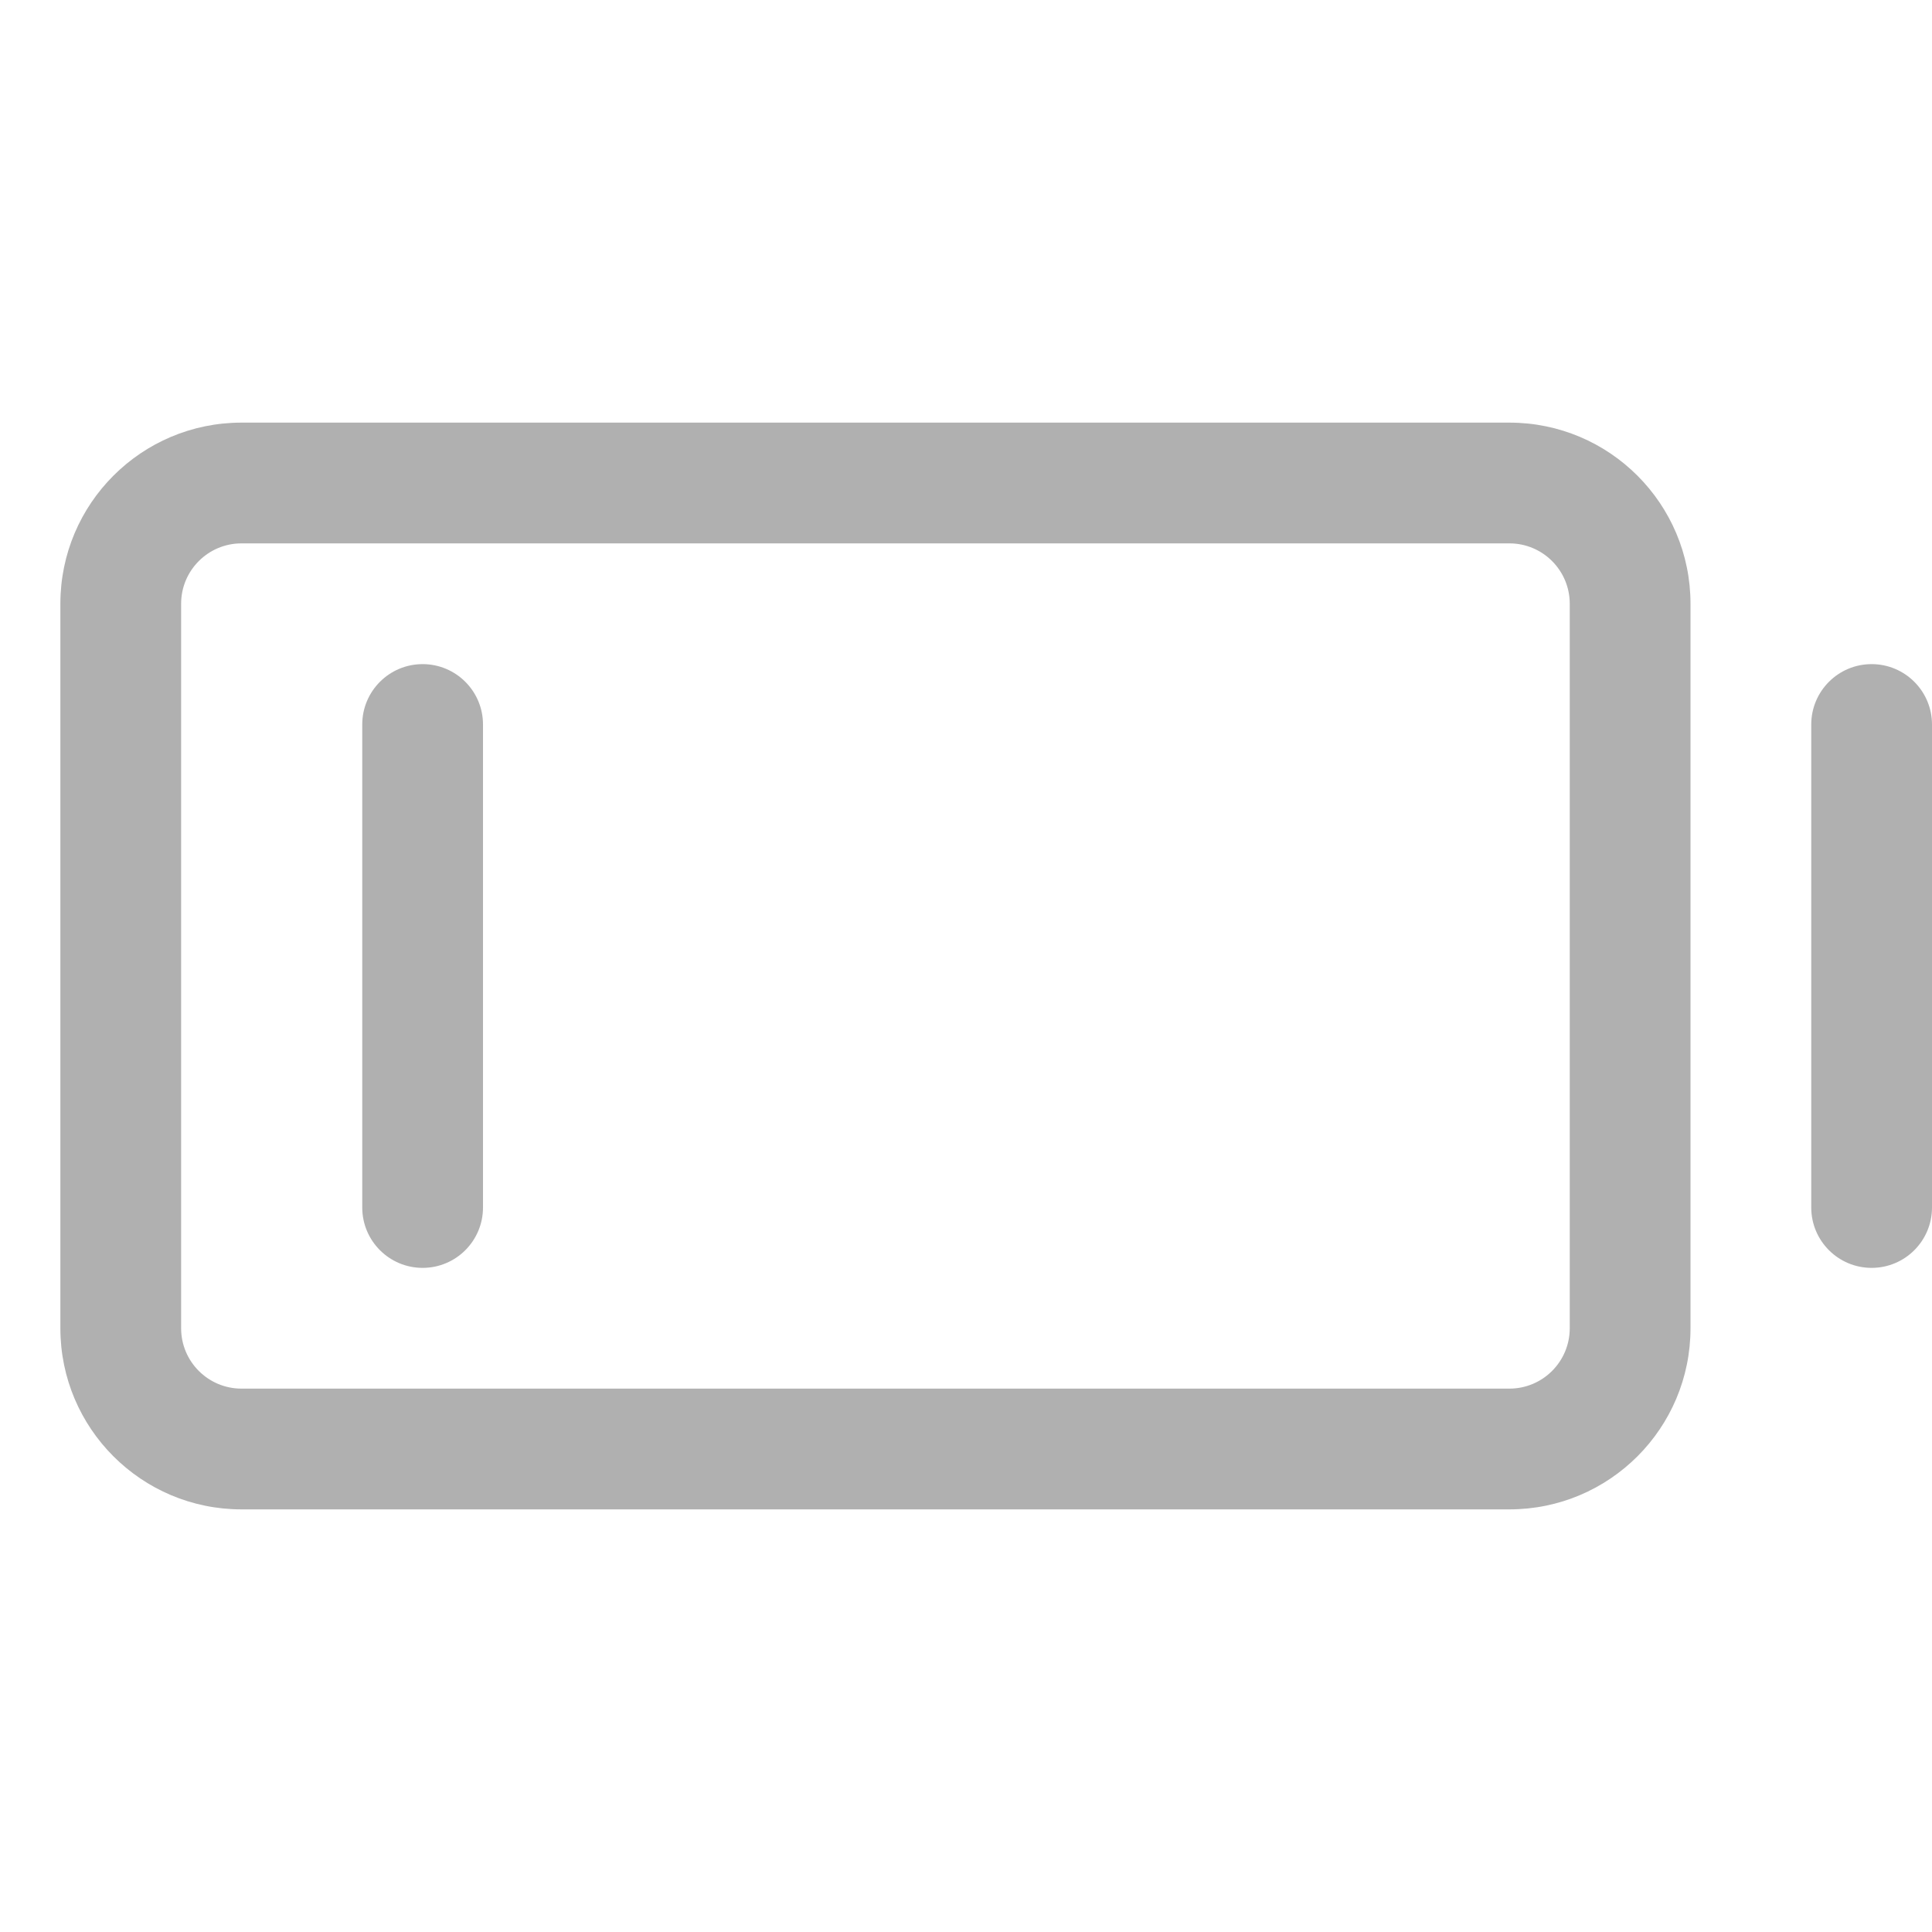
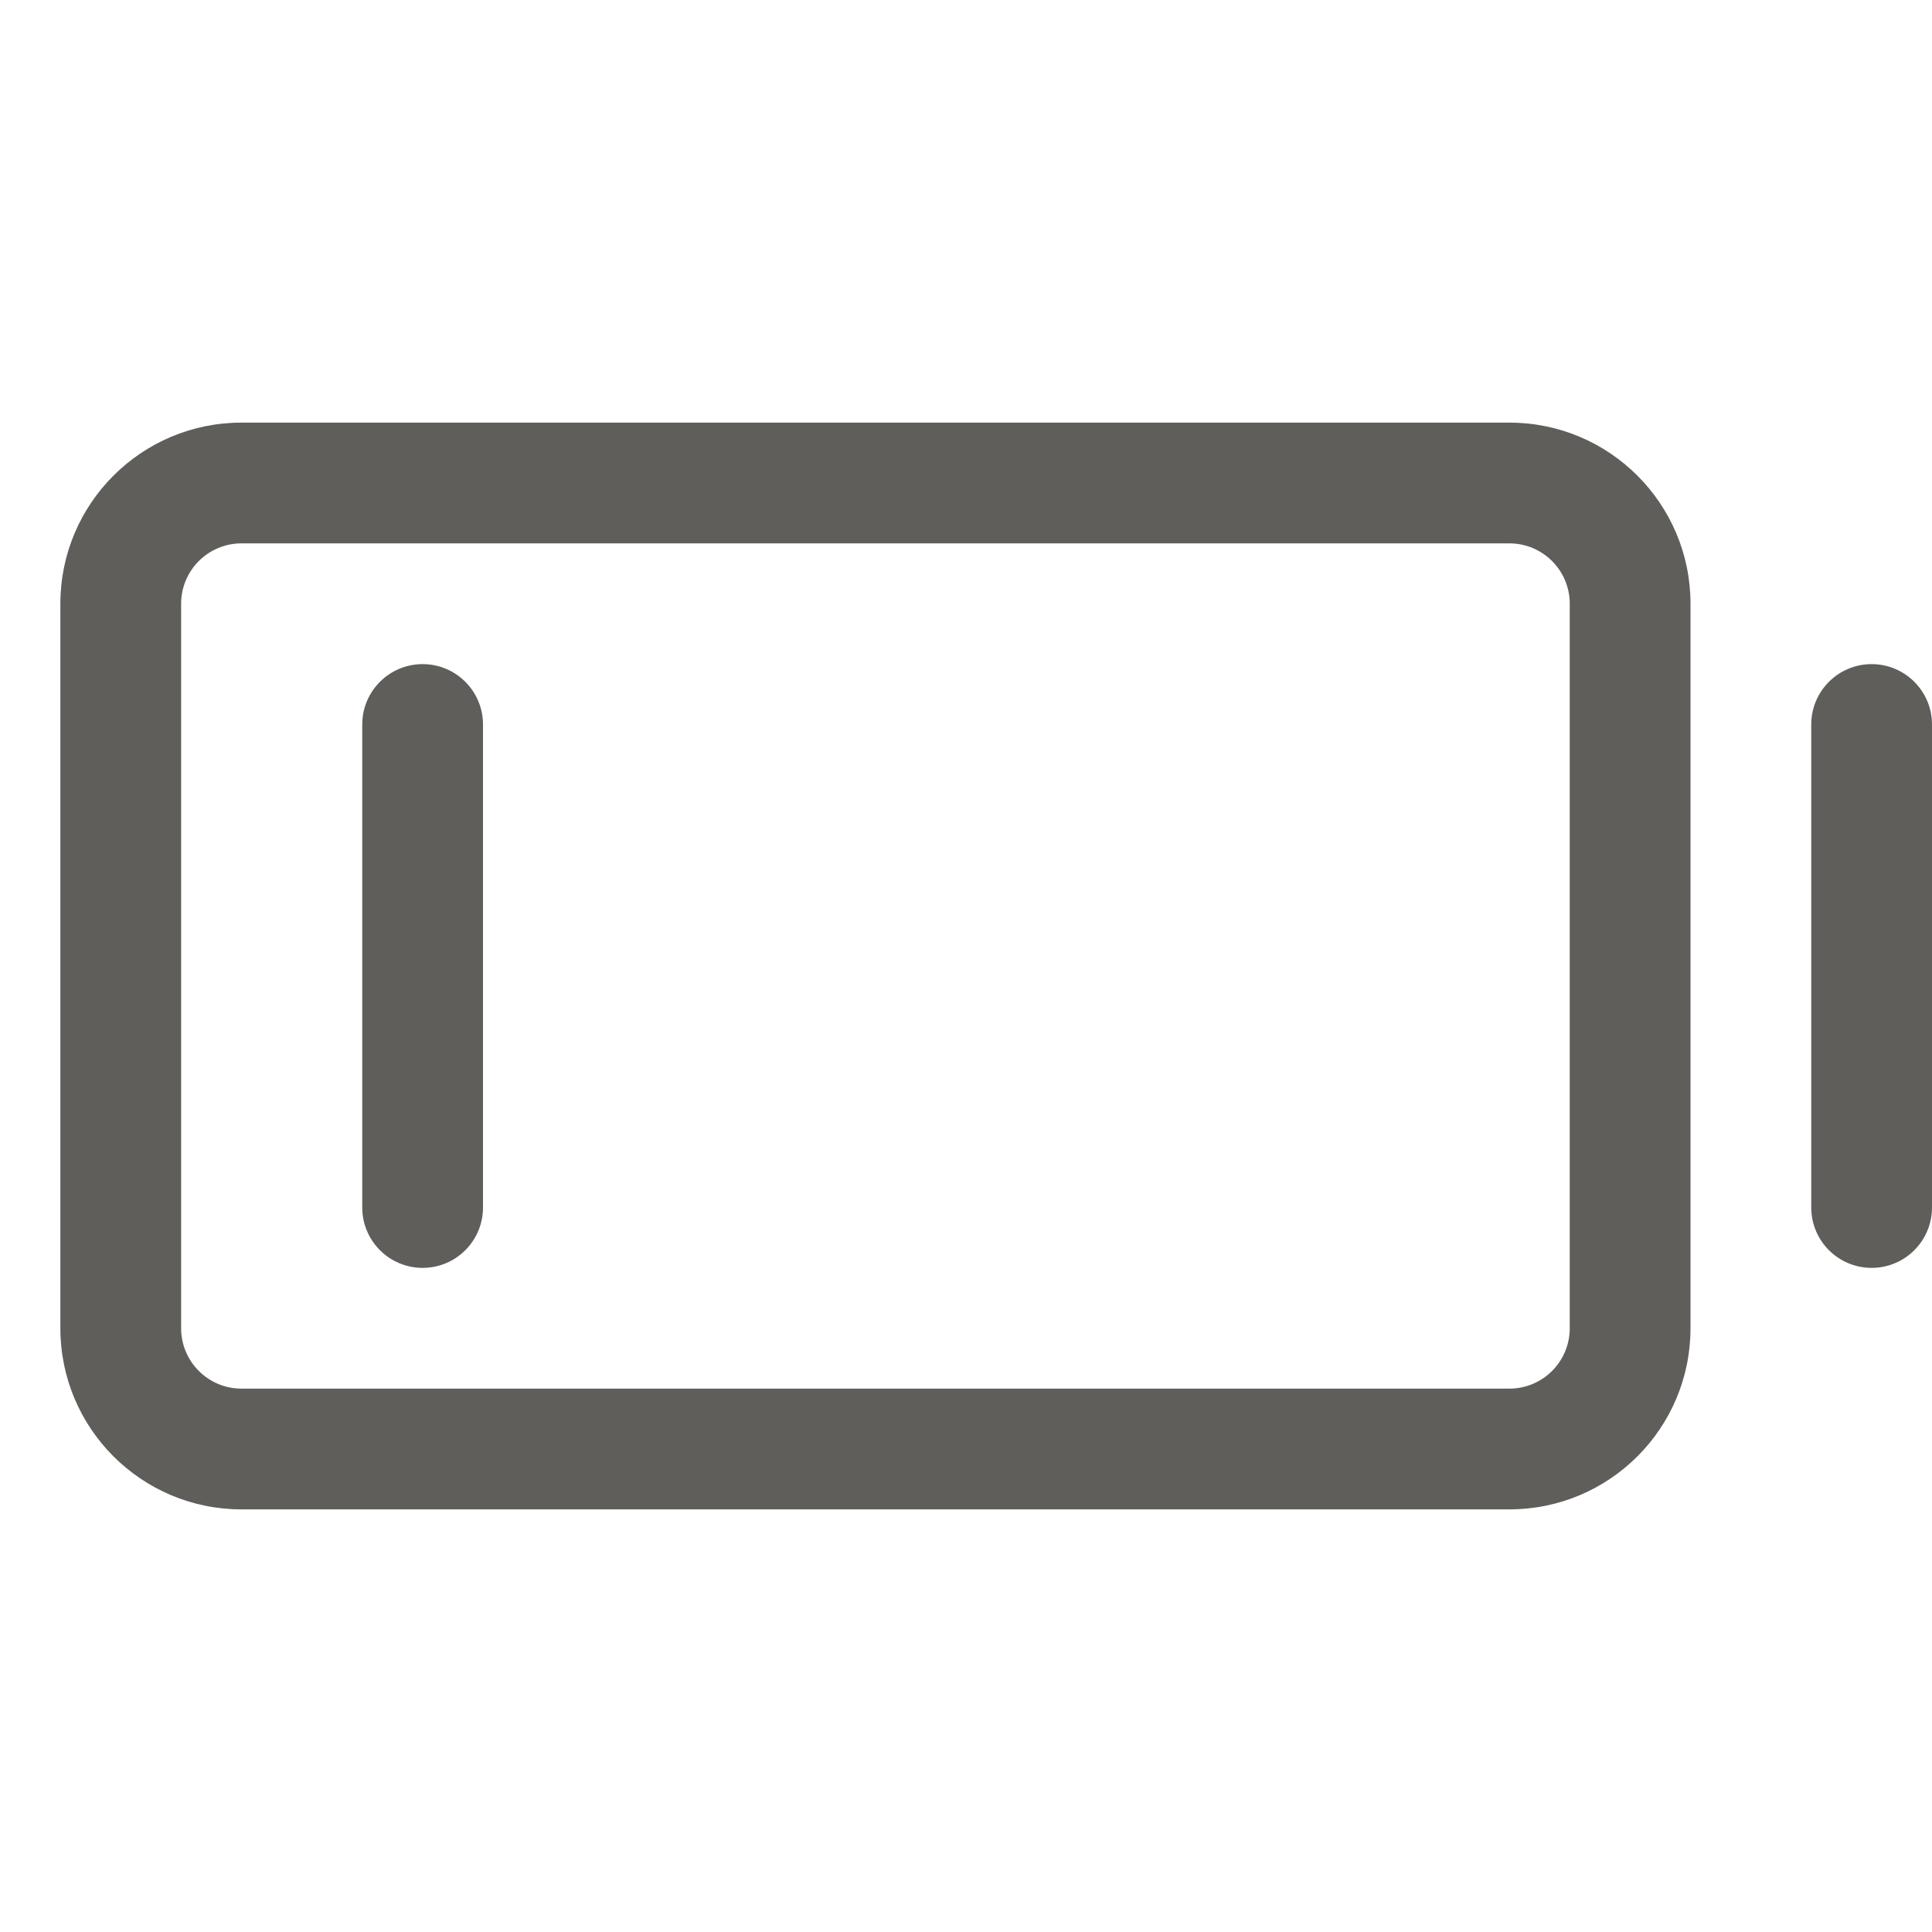
- <svg xmlns="http://www.w3.org/2000/svg" viewBox="0 0 256 256" fill="#b0b0b0">
+ <svg xmlns="http://www.w3.org/2000/svg" viewBox="0 0 256 256" fill="#5f5e5a">
  <path d="M200,56H32A24,24,0,0,0,8,80v96a24,24,0,0,0,24,24H200a24,24,0,0,0,24-24V80A24,24,0,0,0,200,56Zm8,120a8,8,0,0,1-8,8H32a8,8,0,0,1-8-8V80a8,8,0,0,1,8-8H200a8,8,0,0,1,8,8ZM64,96v64a8,8,0,0,1-16,0V96a8,8,0,0,1,16,0Zm192,0v64a8,8,0,0,1-16,0V96a8,8,0,0,1,16,0Z" />
</svg>
